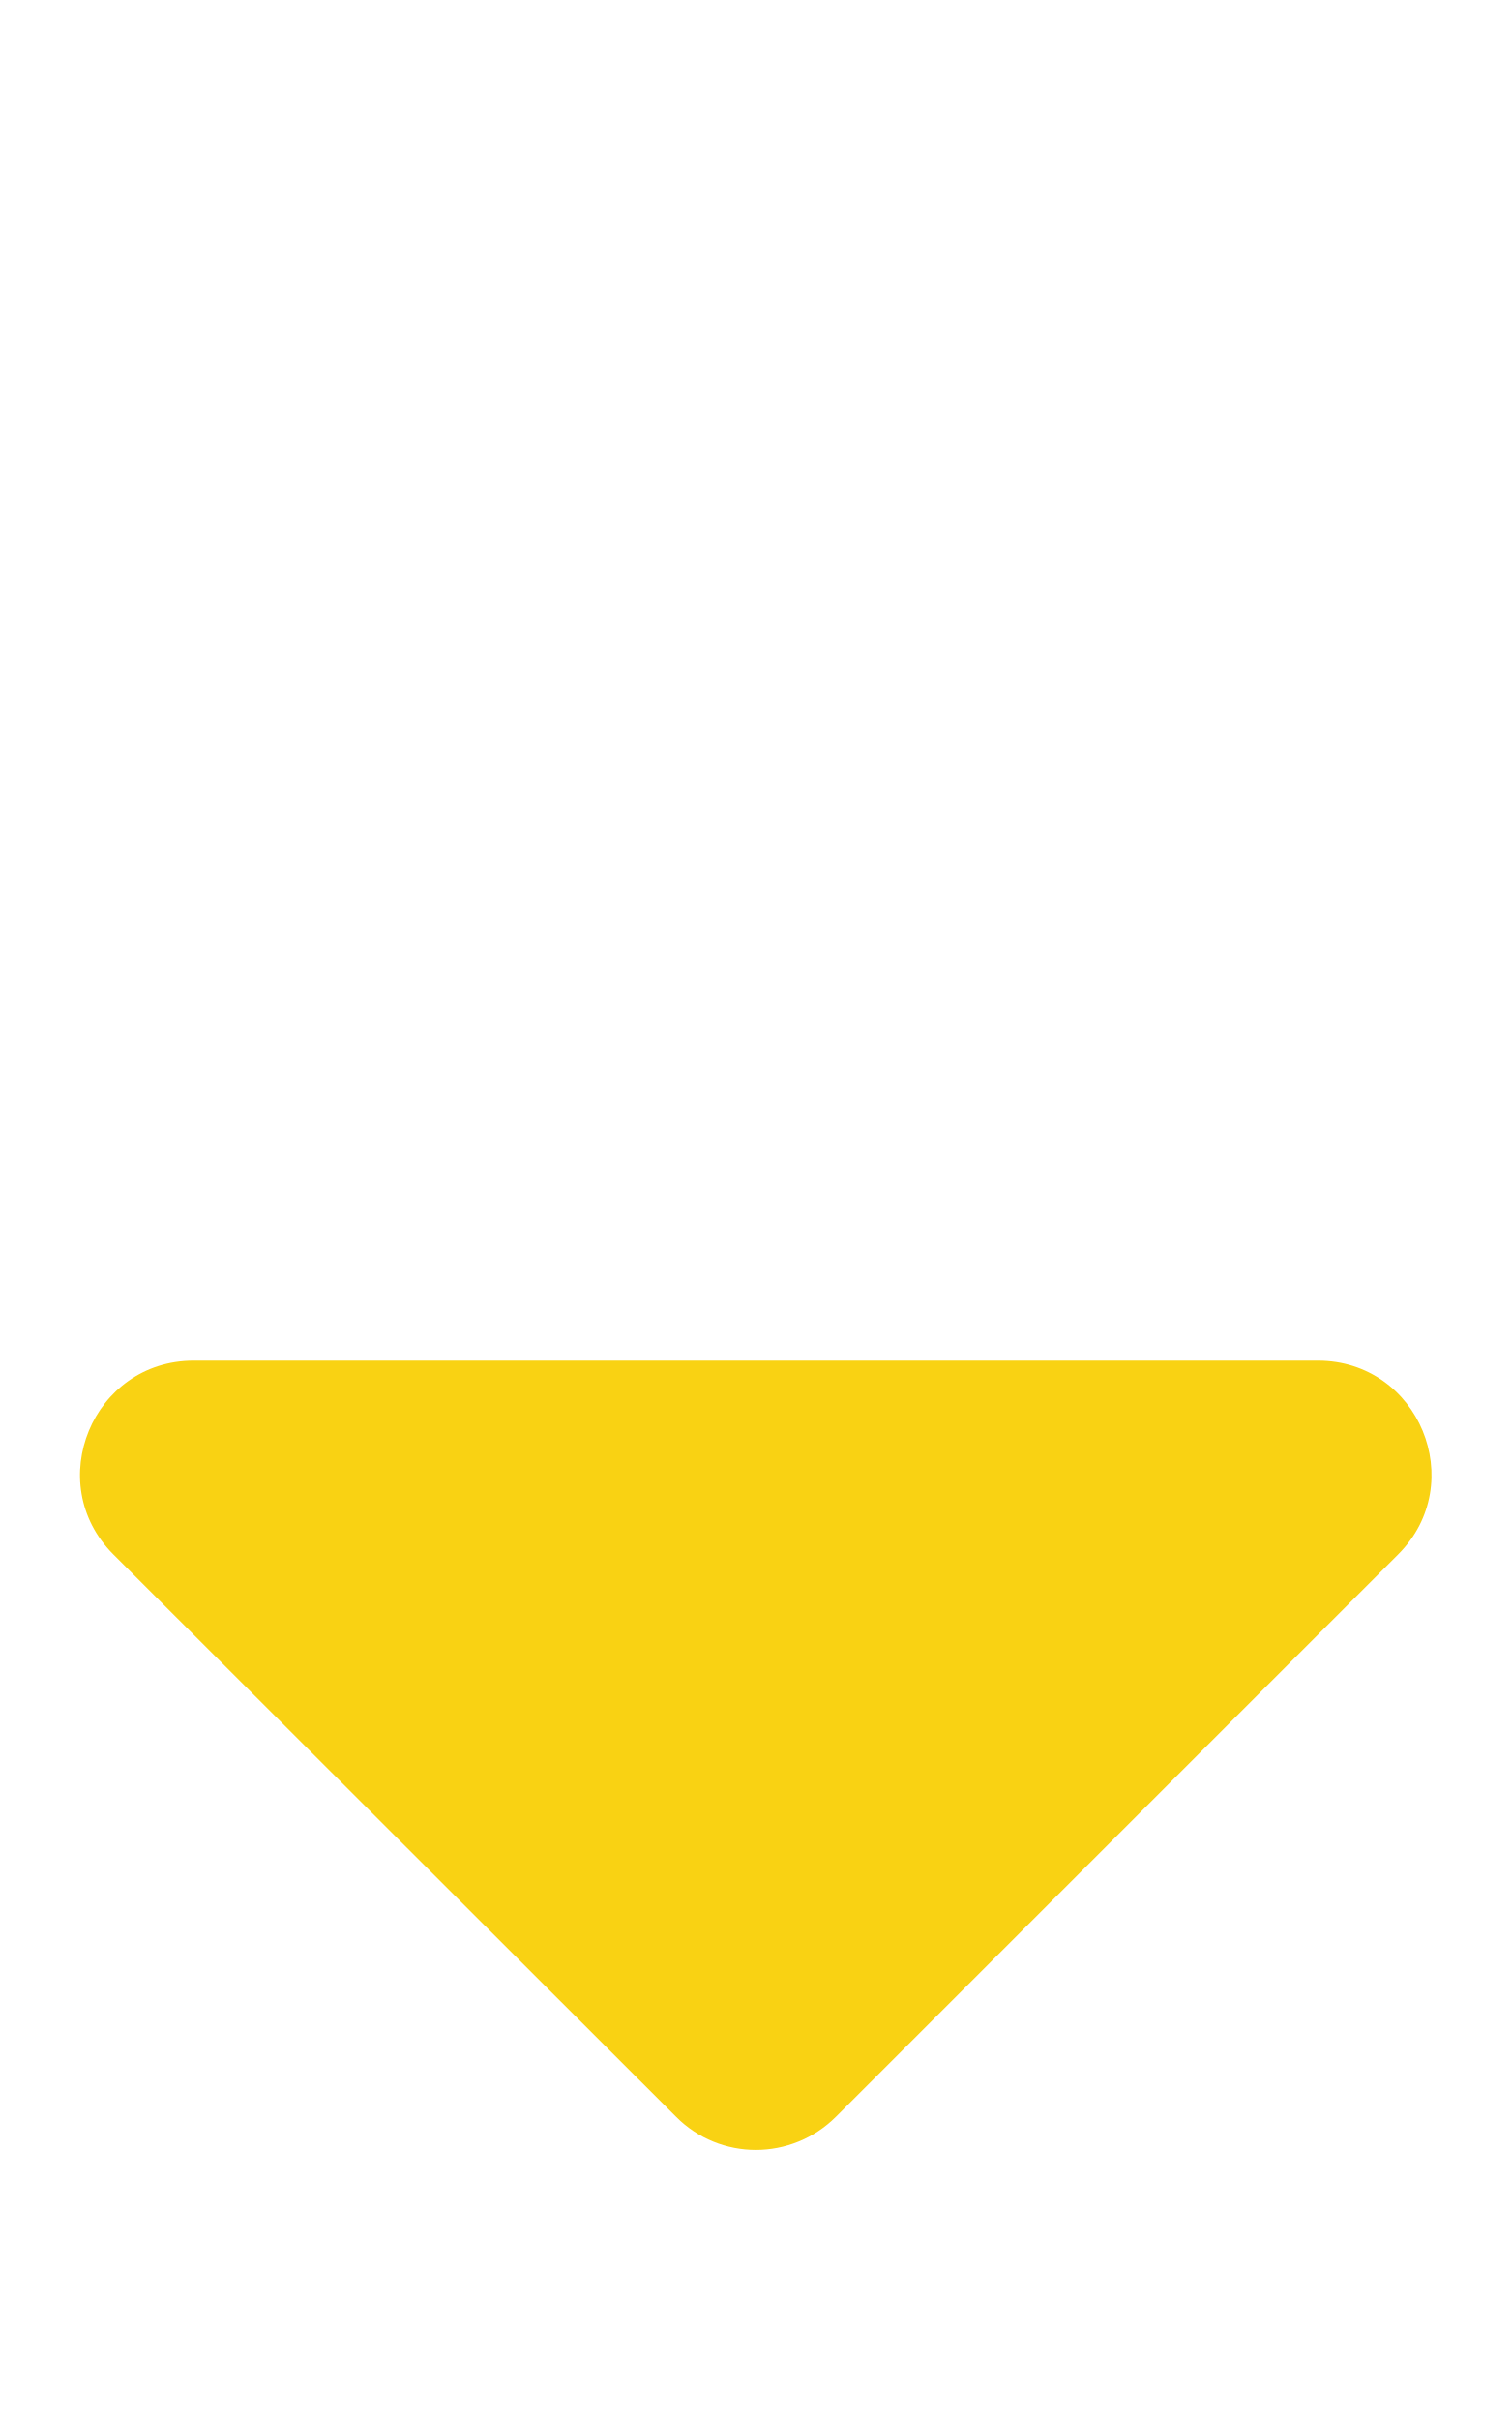
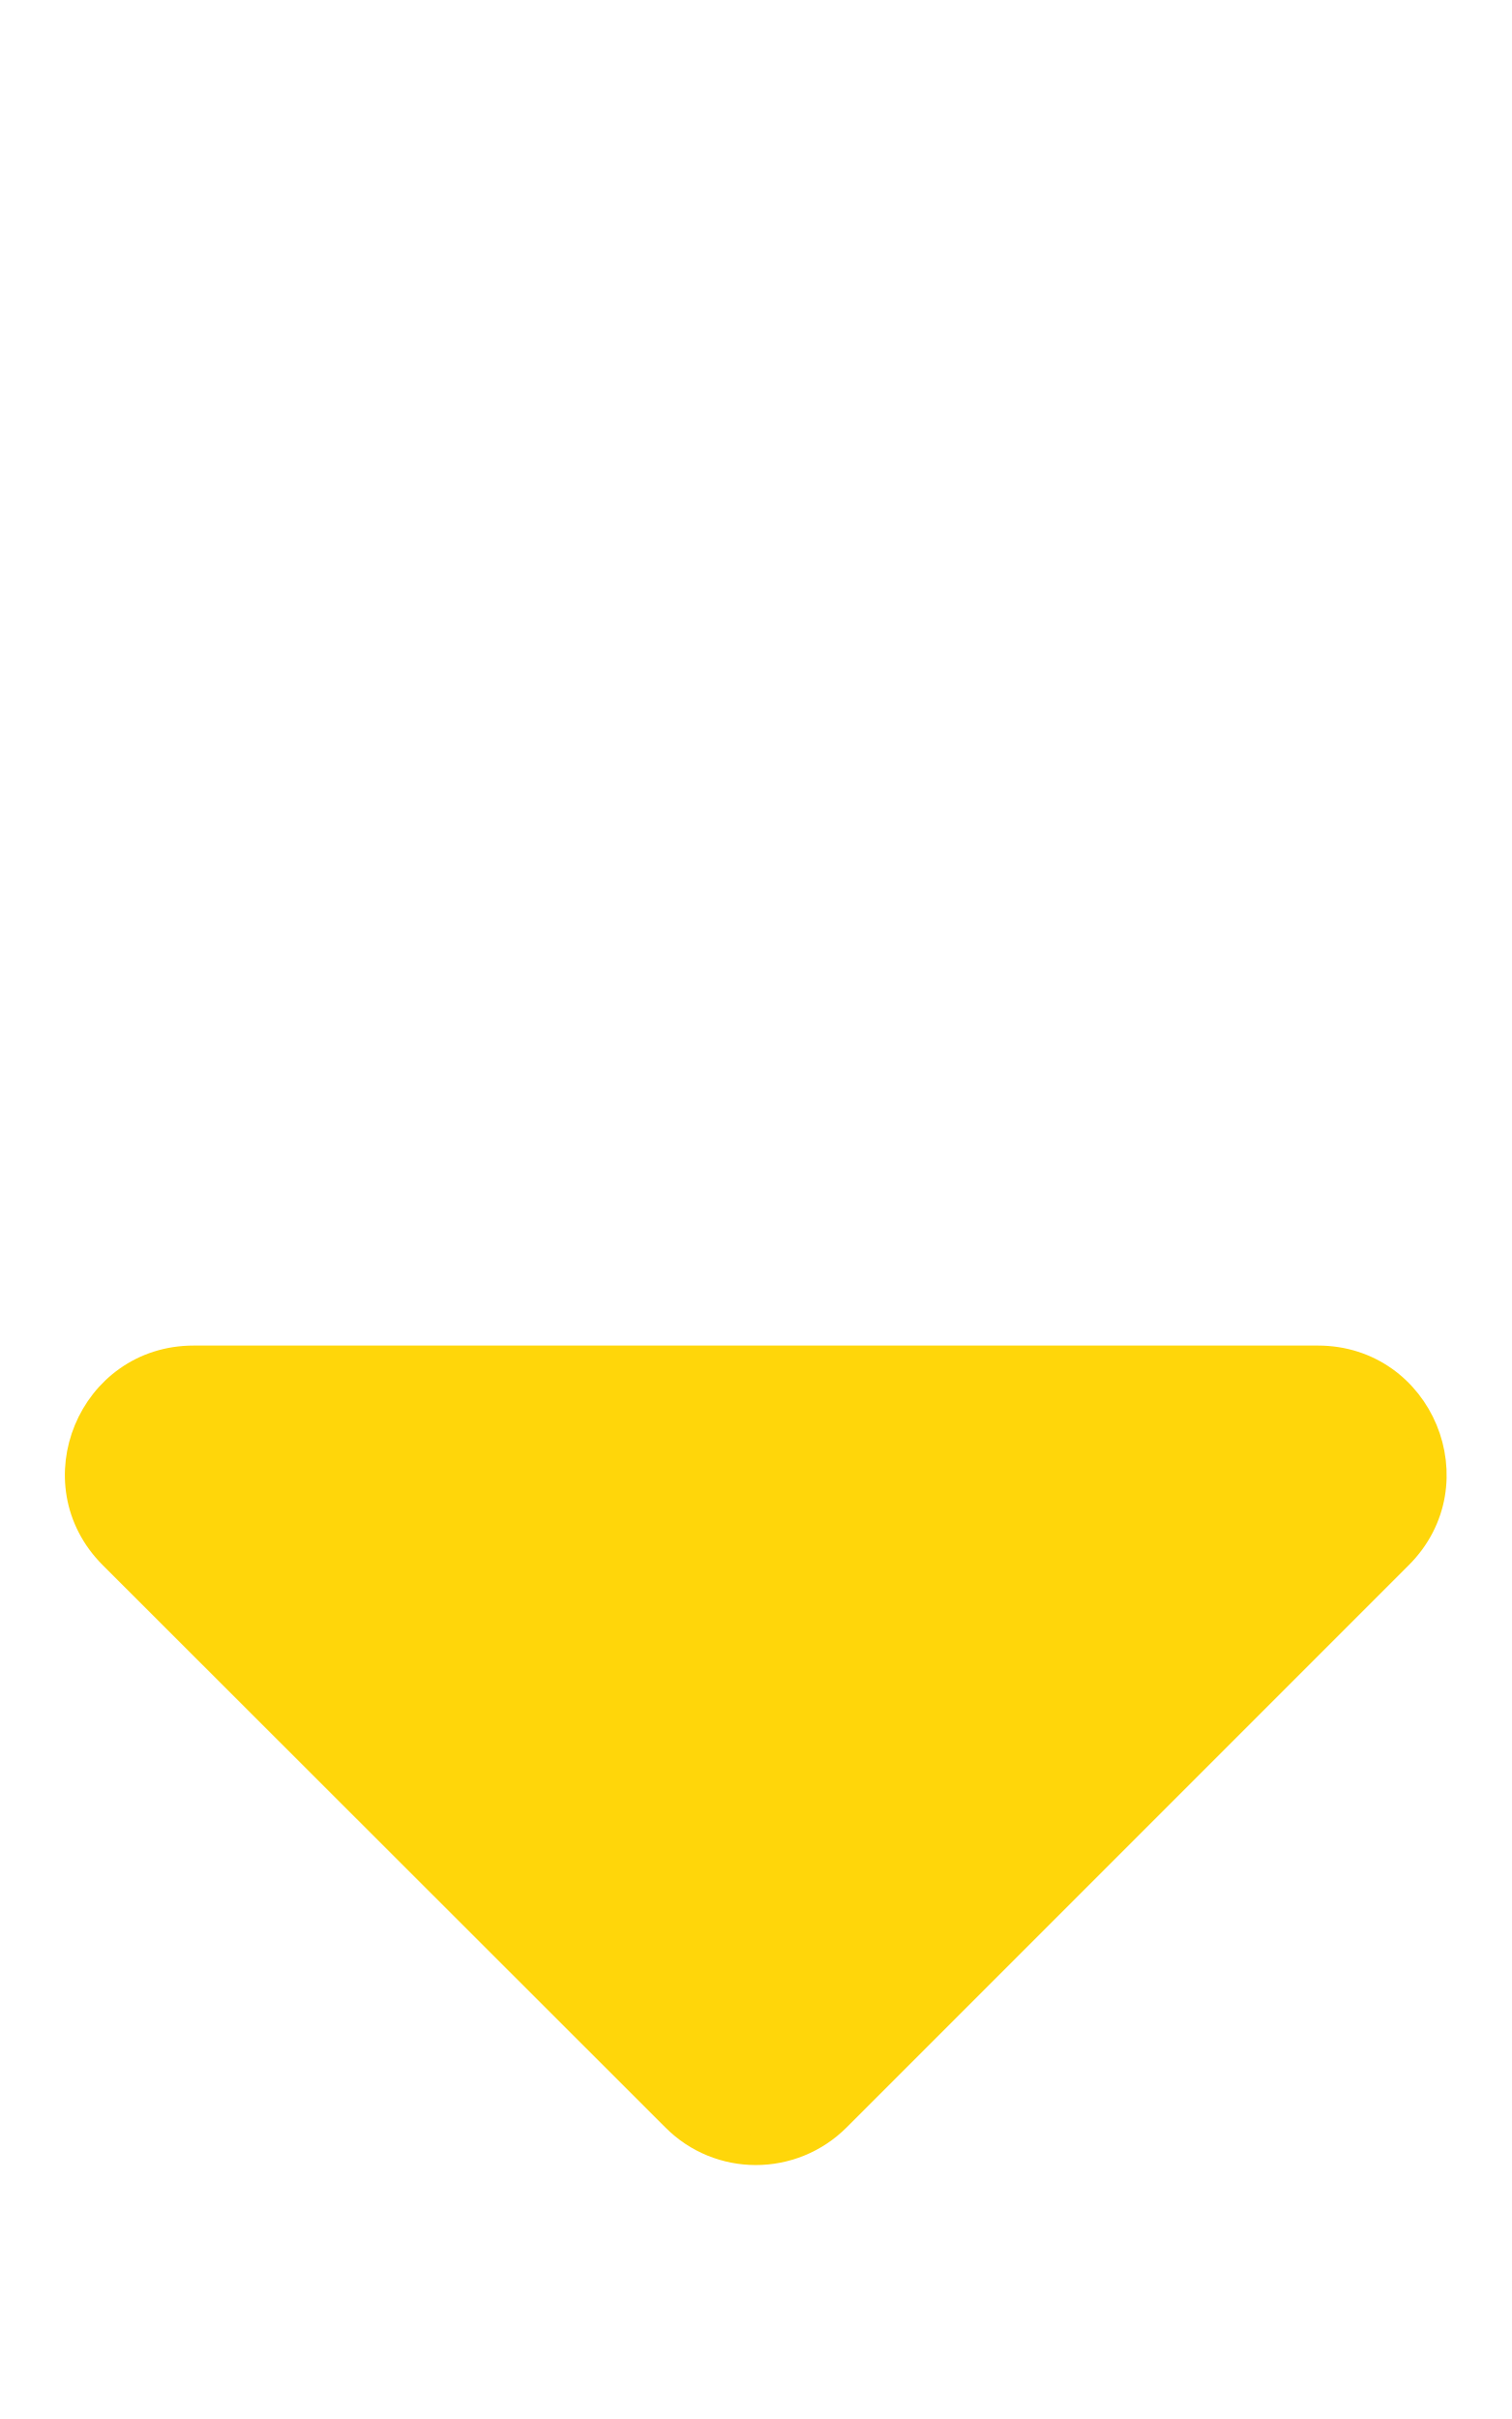
<svg xmlns="http://www.w3.org/2000/svg" aria-hidden="true" focusable="false" data-prefix="fas" data-icon="sort-down" class="svg-inline--fa fa-sort-down fa-w-10" role="img" viewBox="0 0 320 512">
-   <path fill="#F9D213" d="M41 288h238c21.4 0 32.1 25.9 17 41L177 448c-9.4 9.4-24.6 9.4-33.9 0L24 329c-15.1-15.1-4.4-41 17-41z" />
+   <path fill="#FFD60A" d="M41 288h238c21.4 0 32.1 25.9 17 41L177 448c-9.4 9.4-24.6 9.4-33.9 0L24 329c-15.1-15.1-4.4-41 17-41z" stroke="#FFD60A" stroke-width="6.4" />
</svg>
